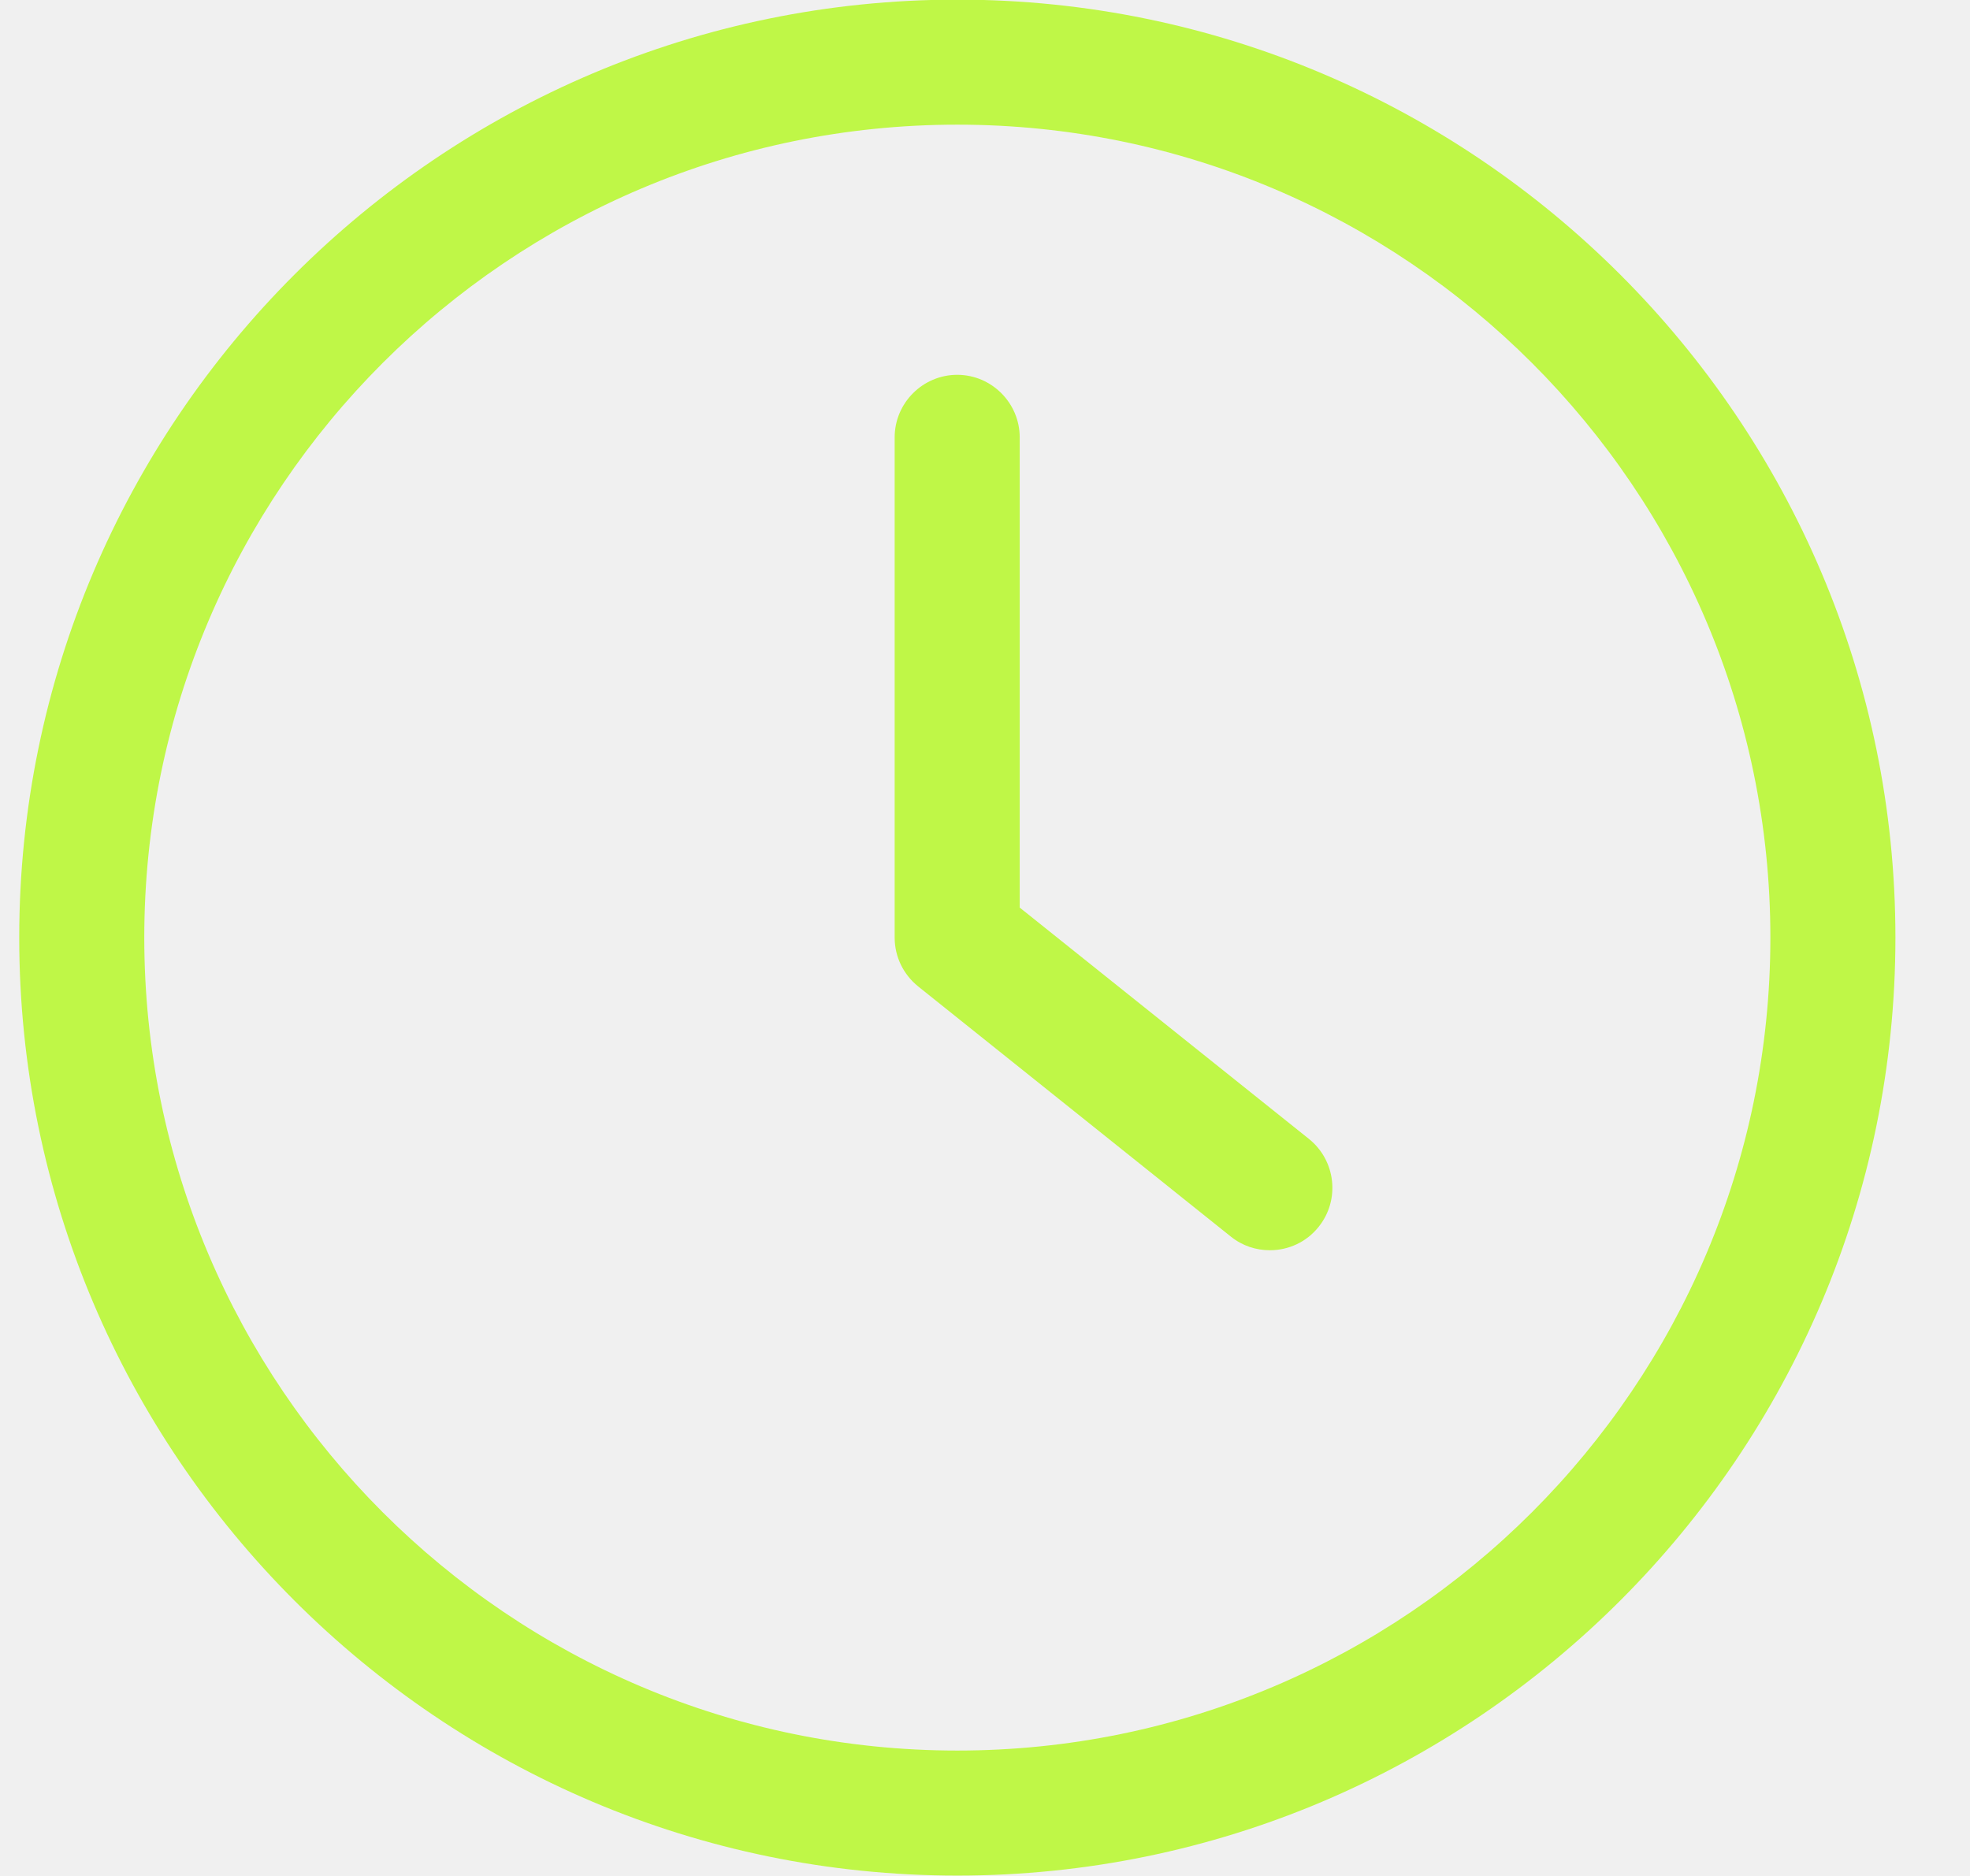
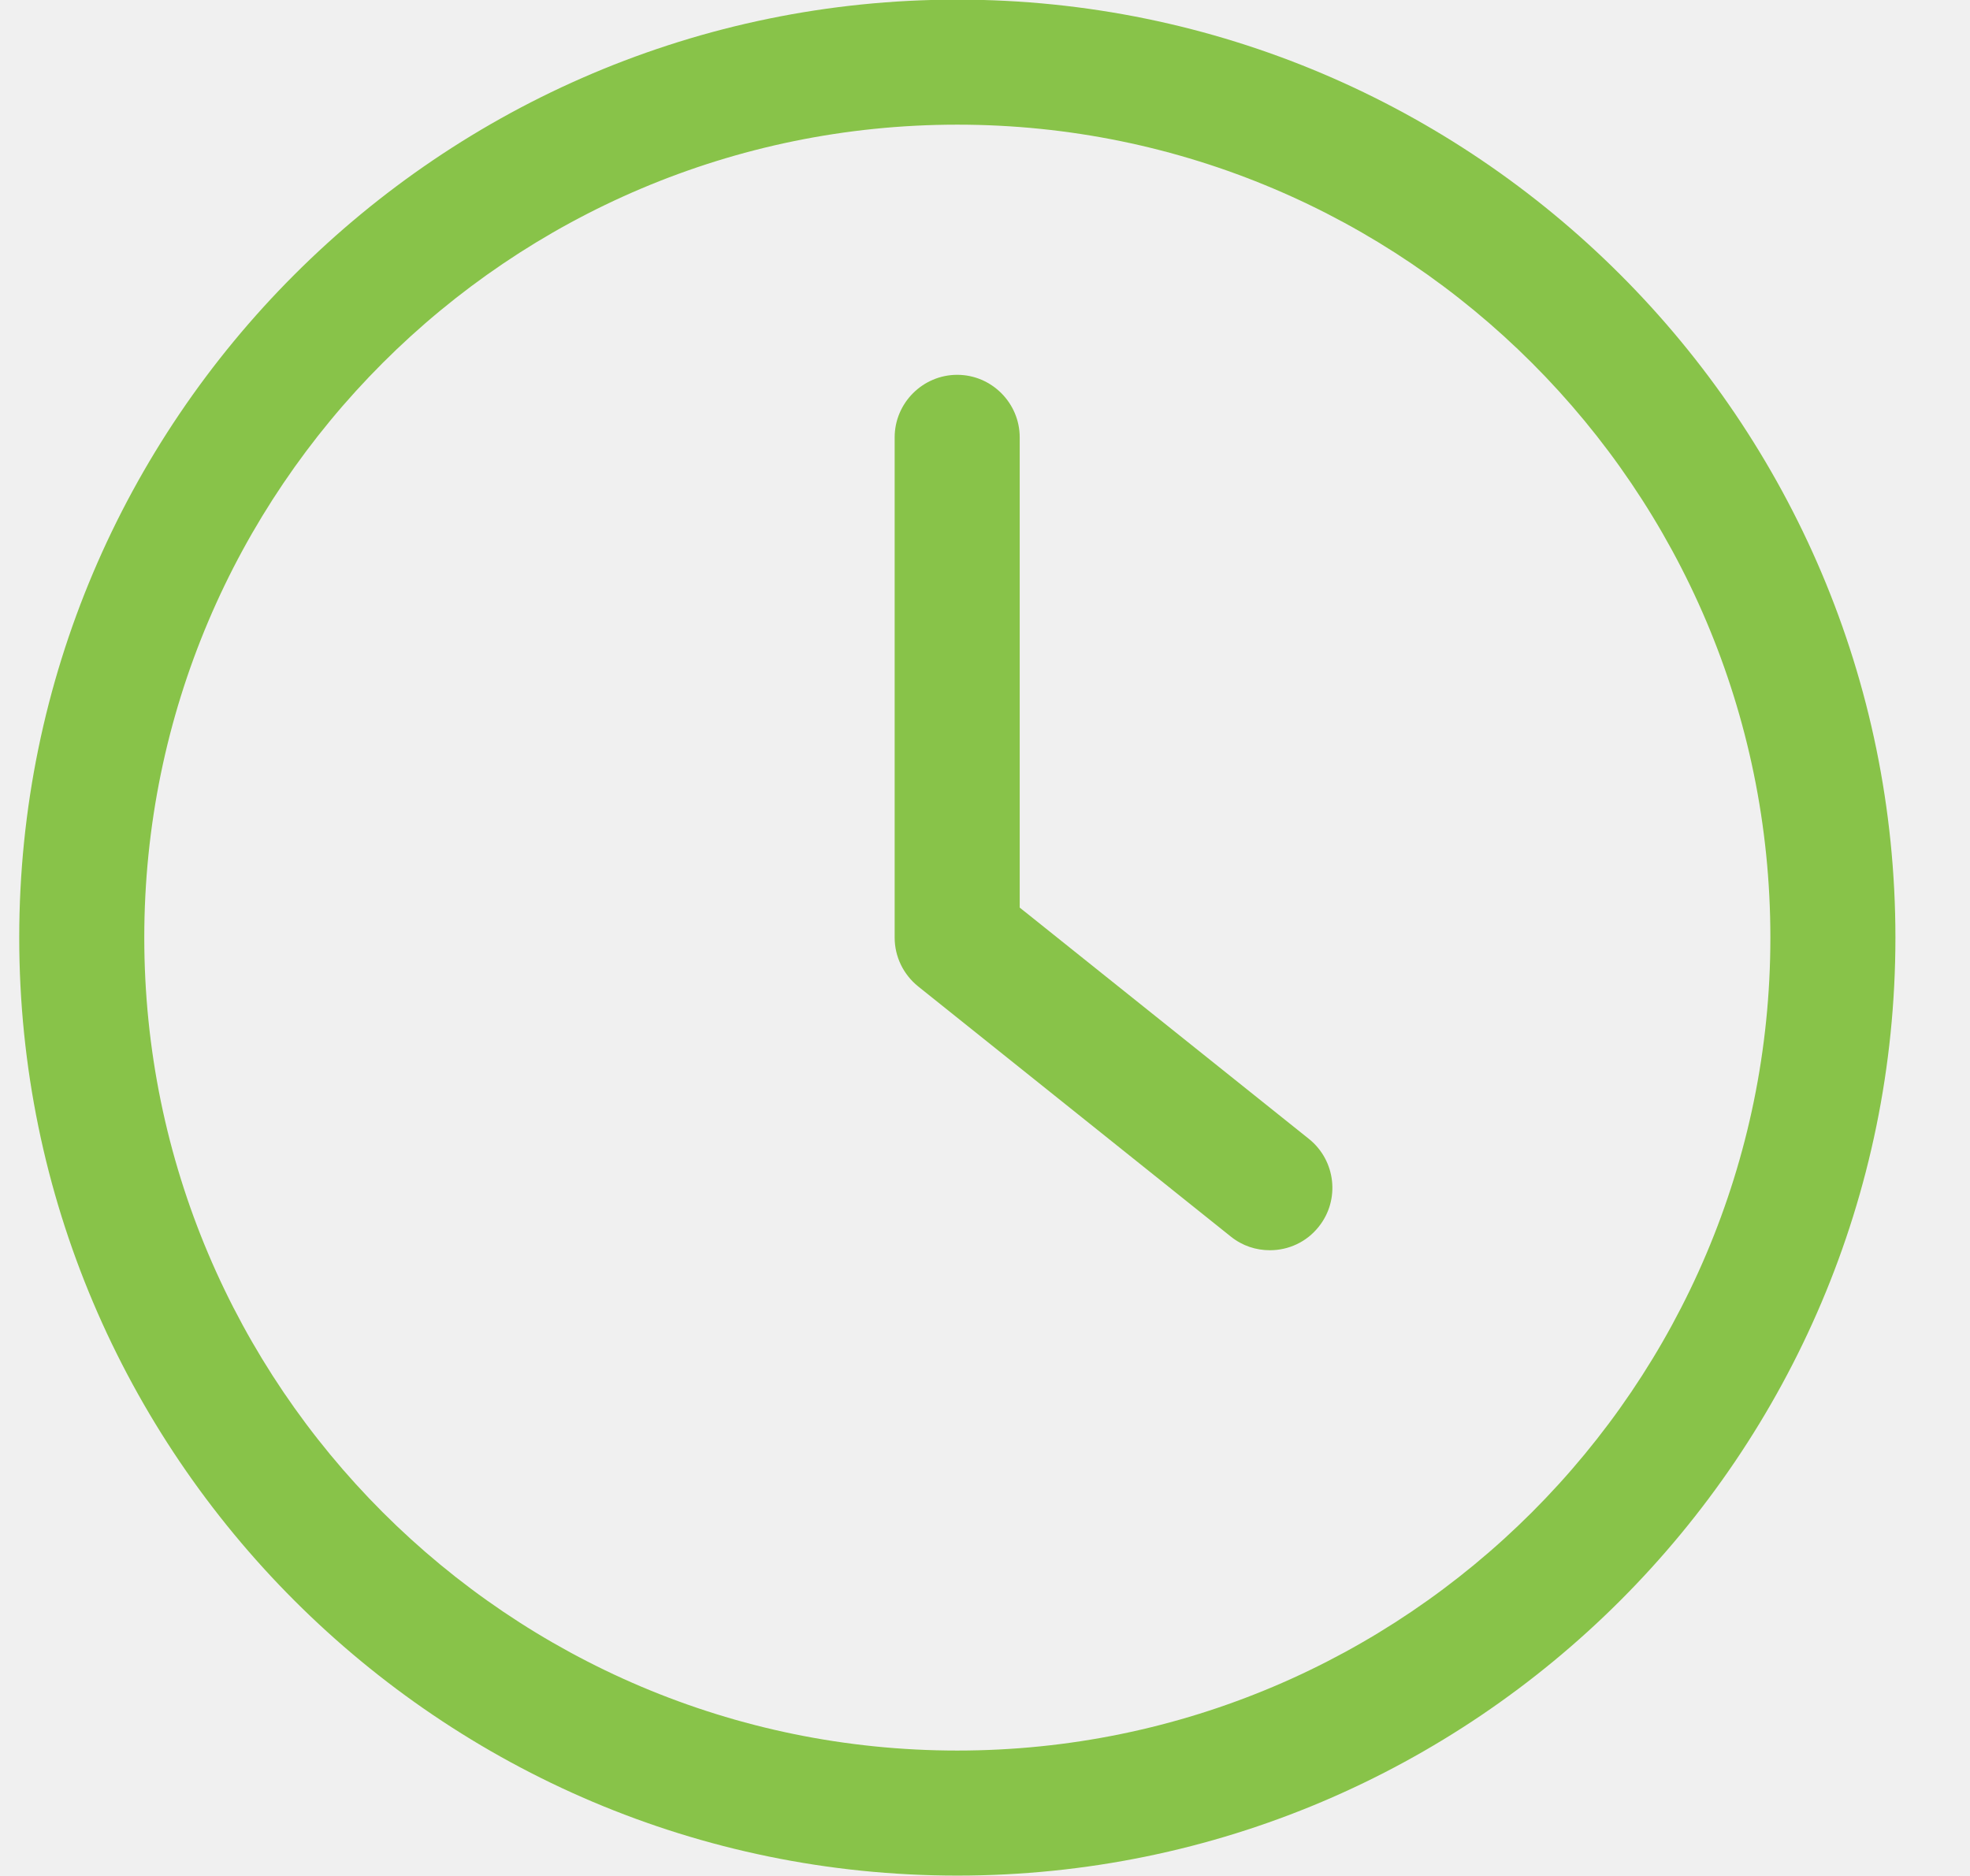
<svg xmlns="http://www.w3.org/2000/svg" width="21" height="20" viewBox="0 0 21 20" fill="none">
  <g clip-path="url(#clip0_805_306)">
-     <path d="M10.205 19.996C15.718 19.996 20.205 15.509 20.205 9.996C20.205 4.483 15.719 -0.004 10.205 -0.004C4.692 -0.004 0.205 4.483 0.205 9.996C0.205 15.509 4.692 19.996 10.205 19.996ZM10.205 1.329C14.985 1.329 18.872 5.216 18.872 9.996C18.872 14.776 14.985 18.663 10.205 18.663C5.425 18.663 1.538 14.776 1.538 9.996C1.538 5.216 5.425 1.329 10.205 1.329Z" fill="#BFF747" />
-     <path d="M13.12 13.183C13.244 13.283 13.39 13.329 13.537 13.329C13.734 13.329 13.927 13.243 14.057 13.079C14.287 12.793 14.24 12.373 13.954 12.143L10.87 9.676V4.663C10.87 4.296 10.57 3.996 10.204 3.996C9.837 3.996 9.537 4.296 9.537 4.663V9.996C9.537 10.2 9.63 10.389 9.787 10.516L13.12 13.183Z" fill="#BFF747" />
+     <path d="M10.205 19.996C15.718 19.996 20.205 15.509 20.205 9.996C20.205 4.483 15.719 -0.004 10.205 -0.004C4.692 -0.004 0.205 4.483 0.205 9.996C0.205 15.509 4.692 19.996 10.205 19.996ZM10.205 1.329C14.985 1.329 18.872 5.216 18.872 9.996C18.872 14.776 14.985 18.663 10.205 18.663C5.425 18.663 1.538 14.776 1.538 9.996C1.538 5.216 5.425 1.329 10.205 1.329Z" fill="#88C349" />
+     <path d="M13.12 13.183C13.244 13.283 13.39 13.329 13.537 13.329C13.734 13.329 13.927 13.243 14.057 13.079C14.287 12.793 14.24 12.373 13.954 12.143L10.87 9.676V4.663C10.87 4.296 10.57 3.996 10.204 3.996C9.837 3.996 9.537 4.296 9.537 4.663V9.996C9.537 10.2 9.63 10.389 9.787 10.516L13.12 13.183Z" fill="#88C349" />
  </g>
  <defs>
    <clipPath id="clip0_805_306">
      <rect width="20" height="20" fill="white" transform="translate(0.205078 -0.00390625)" />
    </clipPath>
  </defs>
</svg>
